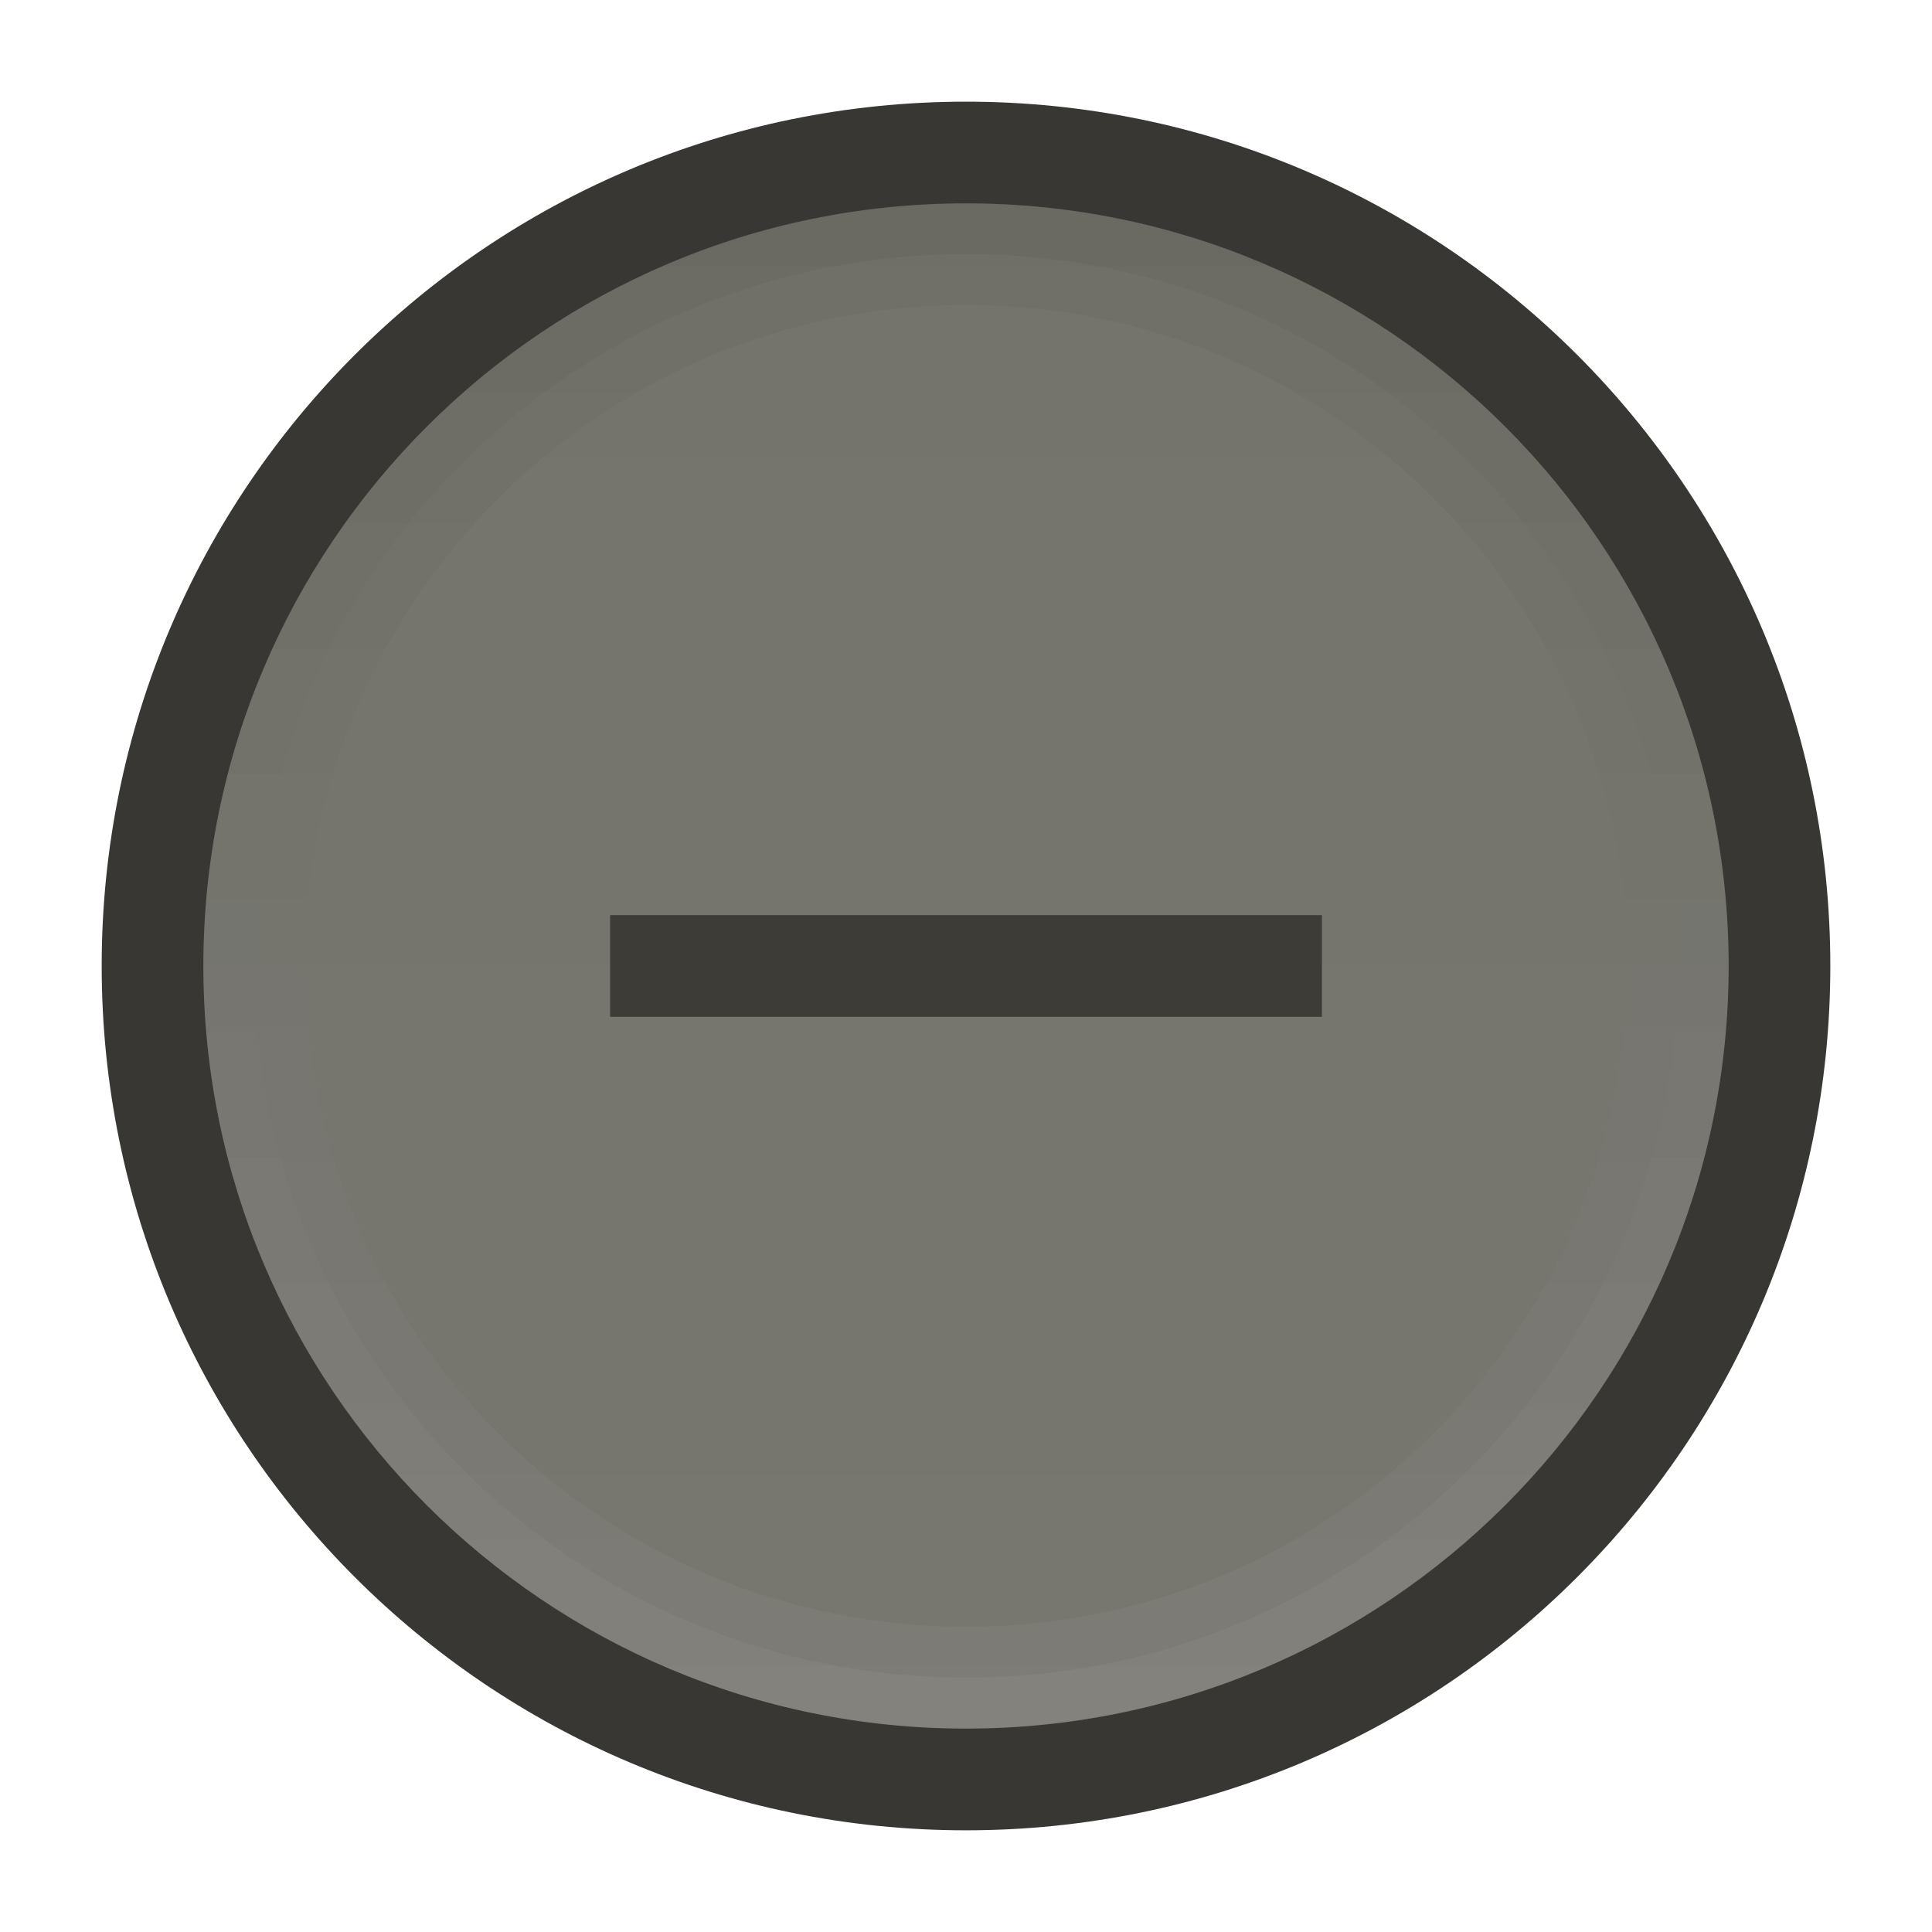
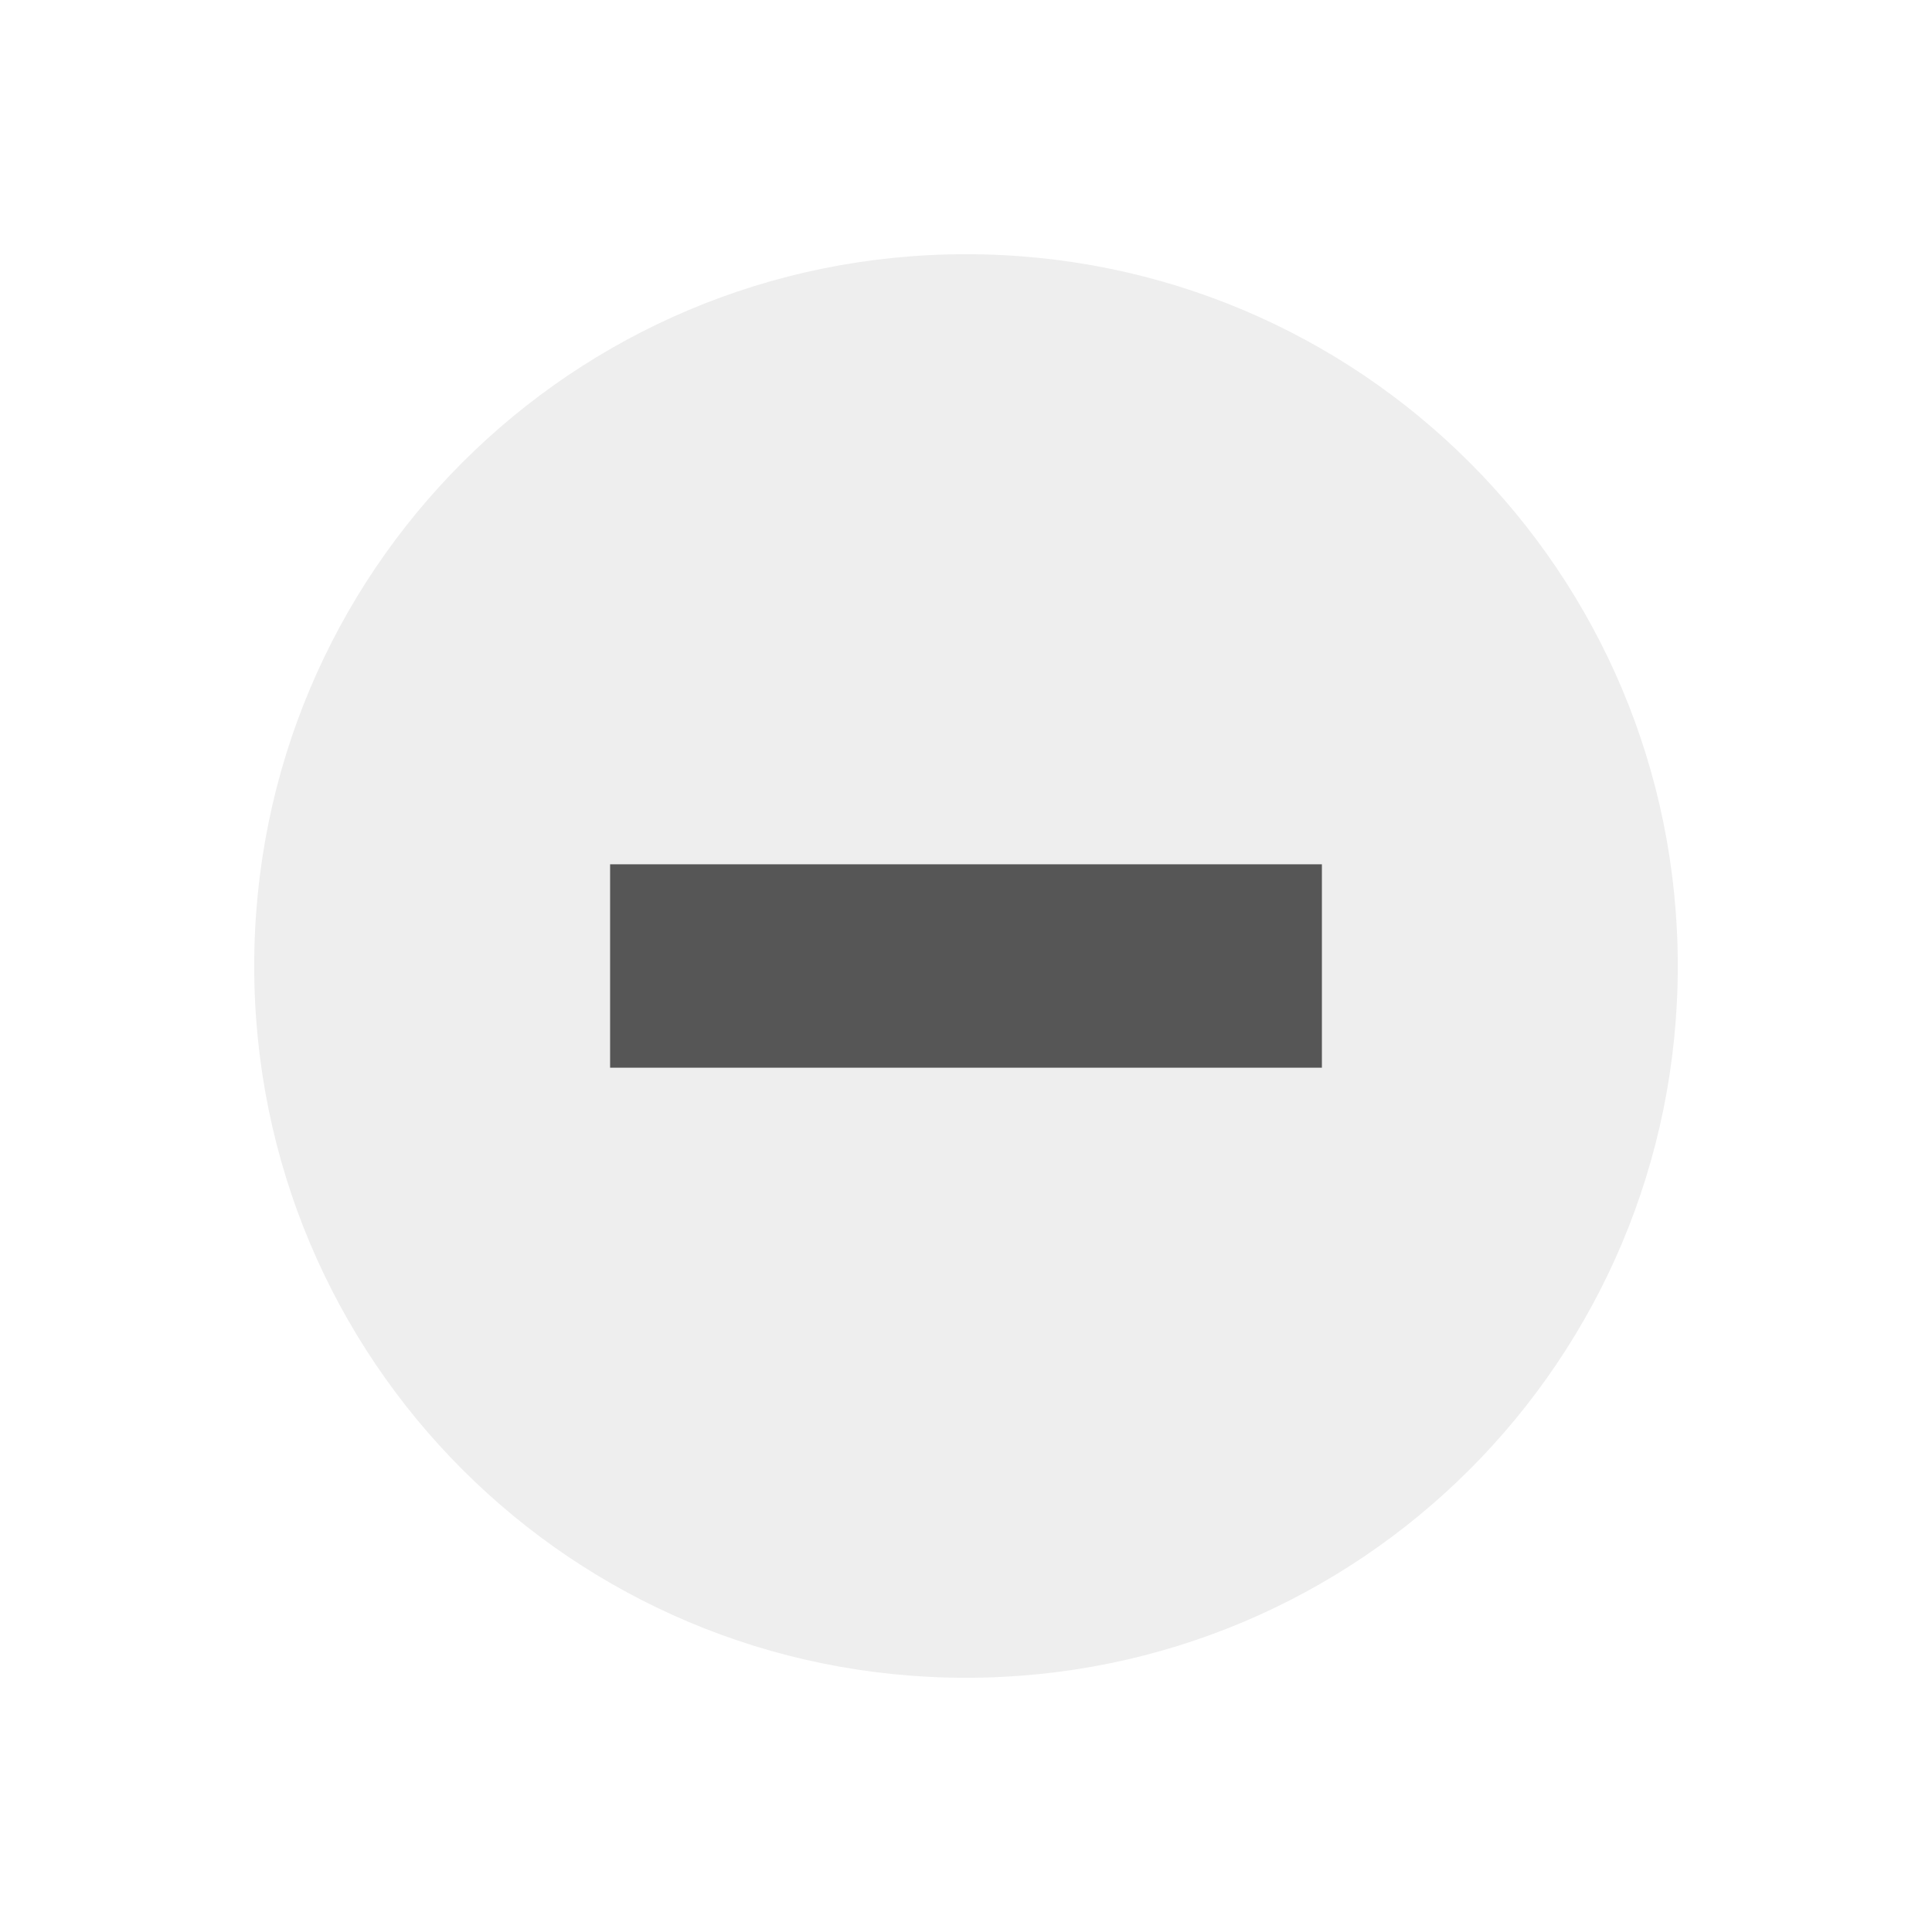
- <svg xmlns="http://www.w3.org/2000/svg" xmlns:xlink="http://www.w3.org/1999/xlink" width="19" height="19" id="svg4770" version="1.1" viewBox="0 0 19 19">
-   <defs id="defs4772">
-     <linearGradient xlink:href="#linearGradient4289" id="linearGradient5918" gradientUnits="userSpaceOnUse" gradientTransform="translate(-1072.362,-1053.362)" x1="2" y1="1062.862" x2="17" y2="1062.862" />
-     <linearGradient id="linearGradient4289">
-       <stop id="stop4518" offset="0" style="stop-color:#77766f;stop-opacity:1" />
-       <stop id="stop4520" offset="1" style="stop-color:#74736c;stop-opacity:1" />
+ <svg xmlns="http://www.w3.org/2000/svg" xmlns:ns1="http://www.openswatchbook.org/uri/2009/osb" id="svg4486" height="19" viewBox="0 0 19 19" width="19" version="1.1">
+   <defs id="defs10">
+     <linearGradient id="linearGradient3781" ns1:paint="solid">
+       <stop style="stop-color:#000000;stop-opacity:1;" offset="0" id="stop3783" />
    </linearGradient>
-     <linearGradient id="linearGradient4297">
-       <stop style="stop-color:#ffffff;stop-opacity:1;" offset="0" id="stop4523" />
-       <stop style="stop-color:#000000;stop-opacity:1" offset="1" id="stop4525" />
-     </linearGradient>
-     <linearGradient xlink:href="#linearGradient4297" id="linearGradient7475" gradientUnits="userSpaceOnUse" gradientTransform="matrix(0,-1.035712,1.035712,0,-0.3392617,-37.95674)" x1="-1070.104" y1="9.5" x2="-1055.621" y2="9.5" />
-     <linearGradient xlink:href="#linearGradient4297" id="linearGradient7481" gradientUnits="userSpaceOnUse" gradientTransform="matrix(0,-1,1,0,0,-3.4765625e-5)" x1="-1070.362" y1="9" x2="-1055.362" y2="9" />
  </defs>
-   <g id="layer1" transform="translate(287.3571,-522.8622)">
-     <g style="display:inline" id="use4321" transform="translate(-287.3571,-530.5)">
-       <circle r="8.5" cy="1062.862" cx="9.5" id="circle5908" style="color:#000000;fill:#383734;fill-opacity:1;fill-rule:nonzero;stroke:none;stroke-width:8;marker:none;visibility:visible;display:inline;overflow:visible;enable-background:accumulate" d="m 18,1062.862 a 8.5,8.5 0 0 1 -8.5,8.5 8.5,8.5 0 0 1 -8.5,-8.5 8.5,8.5 0 0 1 8.5,-8.5 8.5,8.5 0 0 1 8.5,8.5 z" />
-       <circle transform="matrix(0,-1,1,0,0,0)" style="color:#000000;fill:url(#linearGradient5918);fill-opacity:1;fill-rule:nonzero;stroke:none;stroke-width:8;marker:none;visibility:visible;display:inline;overflow:visible;enable-background:accumulate" id="circle5910" cx="-1062.862" cy="9.5" r="7.5" d="m -1055.362,9.5 a 7.5,7.5 0 0 1 -7.5,7.5 7.5,7.5 0 0 1 -7.5,-7.5 7.5,7.5 0 0 1 7.5,-7.5 7.5,7.5 0 0 1 7.5,7.5 z" />
-       <path style="font-style:normal;font-variant:normal;font-weight:normal;font-stretch:normal;text-indent:0;text-align:start;text-decoration:none;line-height:normal;letter-spacing:normal;word-spacing:normal;text-transform:none;direction:ltr;block-progression:tb;writing-mode:lr-tb;text-anchor:start;baseline-shift:baseline;opacity:0.05;color:#000000;color-interpolation:sRGB;color-interpolation-filters:linearRGB;fill:url(#linearGradient7481);fill-opacity:1;stroke:none;stroke-width:1;marker:none;visibility:visible;display:inline;overflow:visible;isolation:auto;mix-blend-mode:normal;enable-background:accumulate;clip-rule:nonzero;color-rendering:auto;image-rendering:auto;shape-rendering:auto;text-rendering:auto;font-family:sans-serif;-inkscape-font-specification:sans-serif" d="m 2,1062.861 c 0,4.136 3.364,7.5 7.5,7.5 4.136,0 7.5,-3.364 7.5,-7.5 0,-4.136 -3.364,-7.5 -7.5,-7.5 -4.136,0 -7.5,3.364 -7.5,7.5 z m 1,0 c 0,-3.596 2.904,-6.5 6.5,-6.5 3.596,0 6.5,2.904 6.5,6.5 0,3.596 -2.904,6.5 -6.5,6.5 -3.596,0 -6.5,-2.904 -6.5,-6.5 z" id="circle5912" />
-       <path style="font-style:normal;font-variant:normal;font-weight:normal;font-stretch:normal;text-indent:0;text-align:start;text-decoration:none;line-height:normal;letter-spacing:normal;word-spacing:normal;text-transform:none;direction:ltr;block-progression:tb;writing-mode:lr-tb;text-anchor:start;baseline-shift:baseline;opacity:0.05;color:#000000;color-interpolation:sRGB;color-interpolation-filters:linearRGB;fill:url(#linearGradient7475);fill-opacity:1;stroke:none;stroke-width:0.5;marker:none;visibility:visible;display:inline;overflow:visible;isolation:auto;mix-blend-mode:normal;enable-background:accumulate;clip-rule:nonzero;color-rendering:auto;image-rendering:auto;shape-rendering:auto;text-rendering:auto;font-family:sans-serif;-inkscape-font-specification:sans-serif" d="m 2,1062.861 c 0,4.139 3.361,7.5 7.5,7.5 4.139,0 7.5,-3.361 7.5,-7.5 0,-4.139 -3.361,-7.5 -7.5,-7.5 -4.139,0 -7.5,3.361 -7.5,7.5 z m 0.5,0 c 0,-3.869 3.131,-7 7,-7 3.869,0 7,3.131 7,7 0,3.869 -3.131,7 -7,7 -3.869,0 -7,-3.131 -7,-7 z" id="circle5914" />
-       <rect y="1053.362" x="-7.3563765e-06" height="19" width="19" id="rect5916" style="color:#000000;fill:none;stroke:none;stroke-width:1;marker:none;visibility:visible;display:inline;overflow:visible;enable-background:accumulate" />
+   <g id="layer1" transform="translate(290.21 -522.86)">
+     <g id="g4113" transform="translate(-289.71 -511)">
+       <rect id="rect4539" style="color:#000000;fill:none" height="19" width="19" y="1033.86" x="-0.5" />
+       <ellipse style="opacity:1;fill:#565656;fill-opacity:1" id="path4138" cx="8.992" cy="1043.527" rx="4.627" ry="5.156" />
+       <path style="opacity:1;fill:#eeeeee;fill-opacity:1;stroke:none" d="M 9.5 2.5 C 5.627 2.5 2.5 5.627 2.5 9.5 C 2.5 13.373 5.627 16.5 9.5 16.5 C 13.373 16.5 16.5 13.373 16.5 9.5 C 16.5 5.627 13.373 2.5 9.5 2.5 z M 6 8.5 L 13 8.5 L 13 10.5 L 6 10.5 L 6 8.5 z " transform="translate(-0.5,1033.86)" id="path2985" />
    </g>
-     <rect y="531.862" x="-281.357" height="1" width="7" id="rect4327" style="color:#000000;fill:#3d3c37;fill-opacity:1;stroke:none;stroke-width:1;marker:none;visibility:visible;display:inline;overflow:visible;enable-background:accumulate" />
  </g>
</svg>
